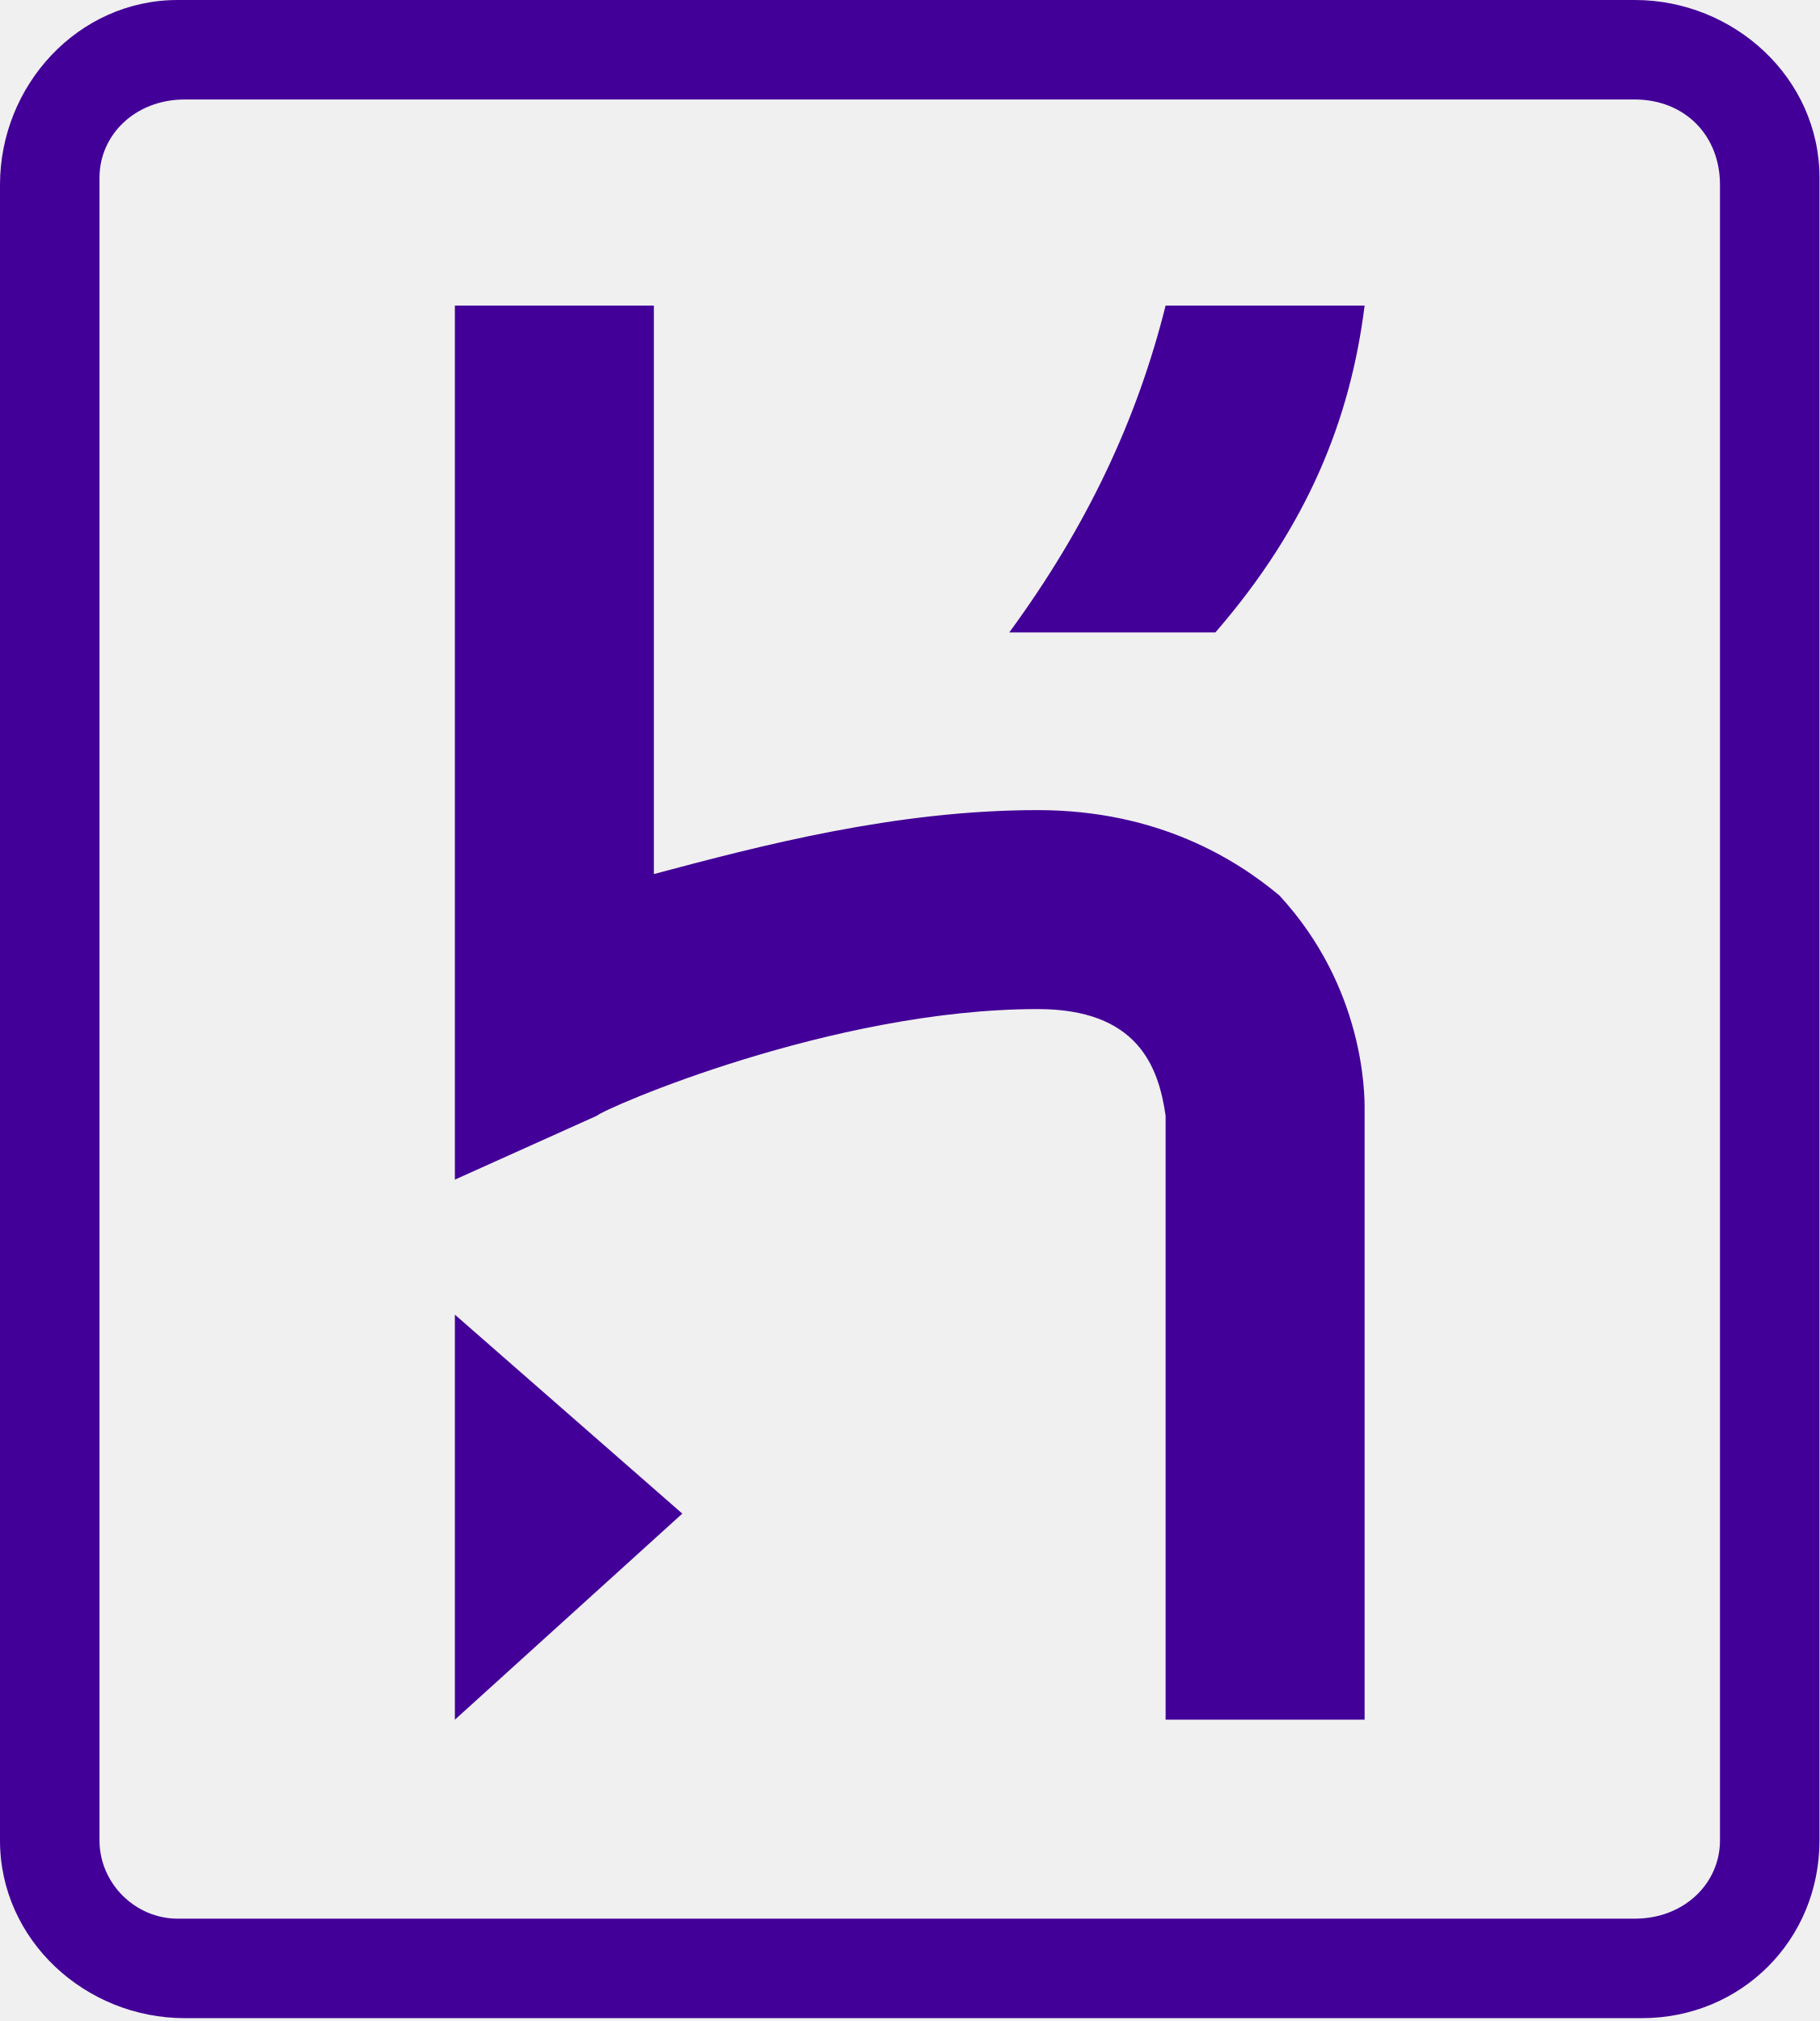
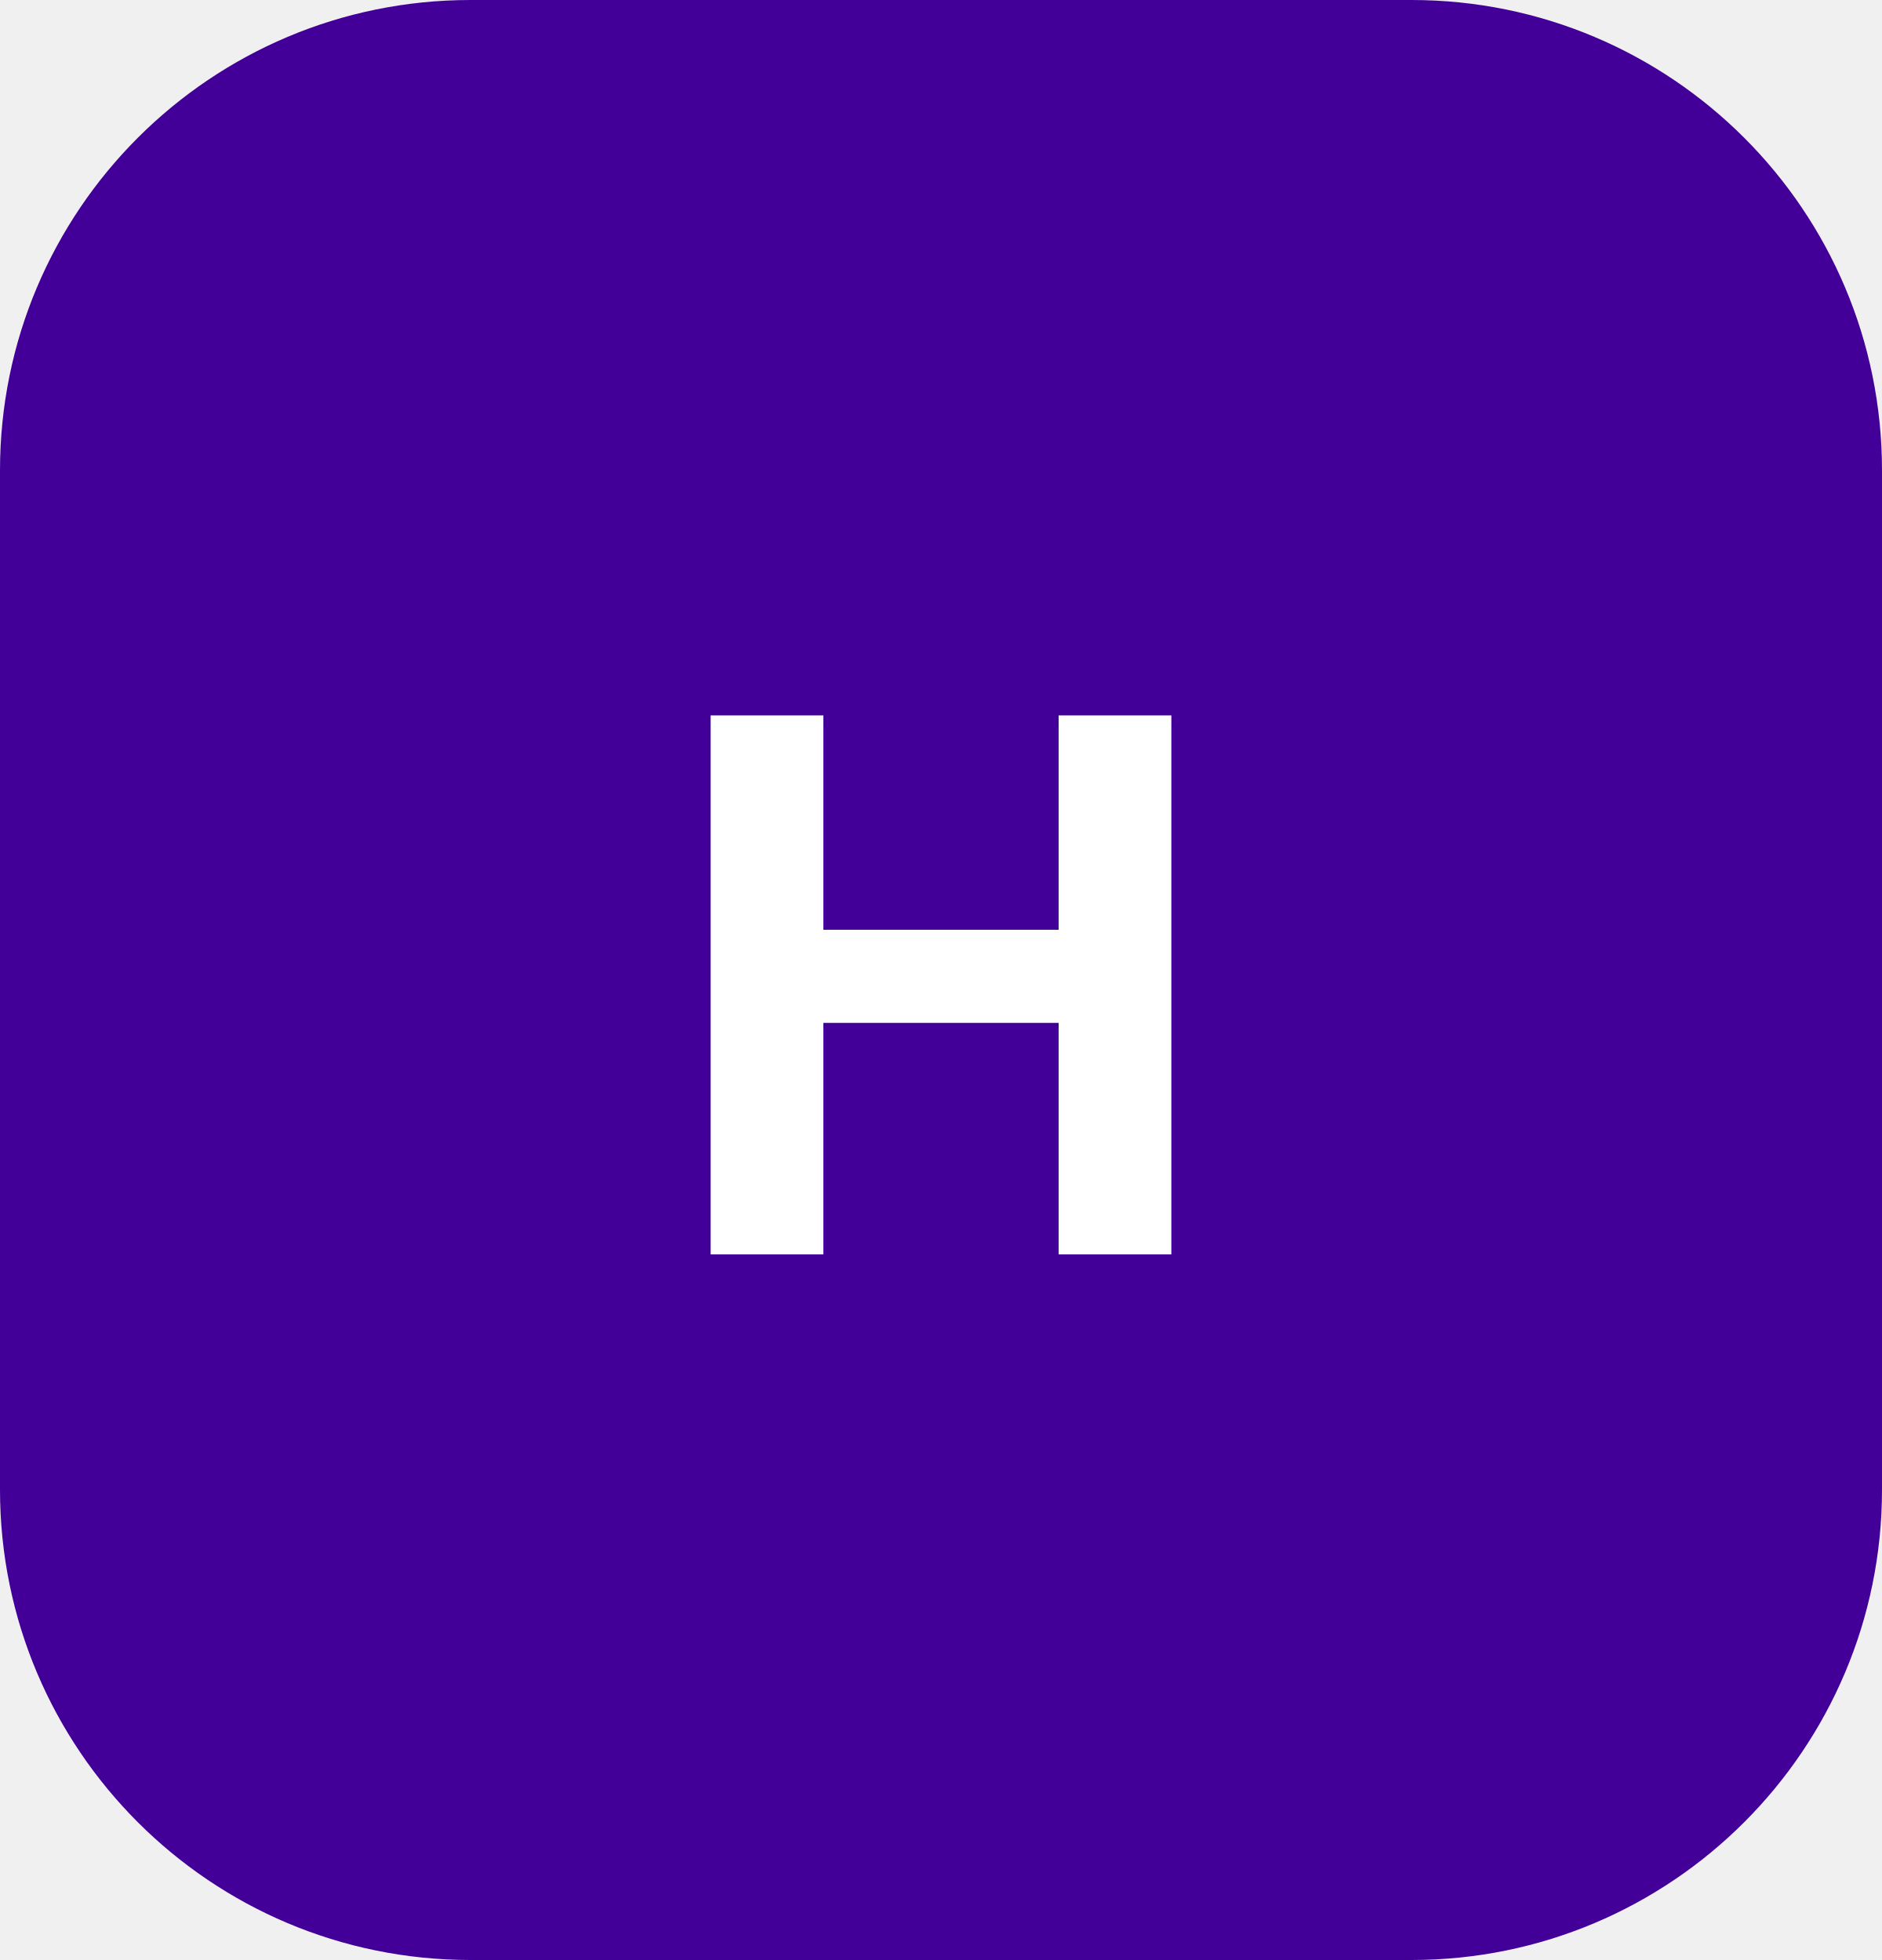
- <svg xmlns="http://www.w3.org/2000/svg" viewBox="0 0 256 284.4">
-   <path fill="#430098" d="M230 0c14 0 26 11 26 25v234c0 14-11 25-25 25H26c-14 0-26-11-26-25V26C0 12 11 0 25 0h1zm0 14H26c-7 0-12 5-12 11v234c0 6 5 11 11 11h205c7 0 12-5 12-11V26c0-7-5-12-12-12zM64 185l32 28-32 29zM92 43v80c15-4 34-9 54-9 17 0 28 7 34 12 12 13 12 28 12 30v86h-28v-85c-1-7-4-15-18-15-29 0-61 14-62 15l-20 9V43zm100 0c-2 16-8 31-21 46h-29c11-15 18-30 22-46z" />
+ <svg xmlns="http://www.w3.org/2000/svg" viewBox="0 0 24 25">
+   <rect width="24" height="25" rx="6" fill="#430098" />
+   <text x="12" y="16" fill="#fff" font-family="Arial, sans-serif" font-size="10" font-weight="700" text-anchor="middle">
+     H
+   </text>
</svg>
